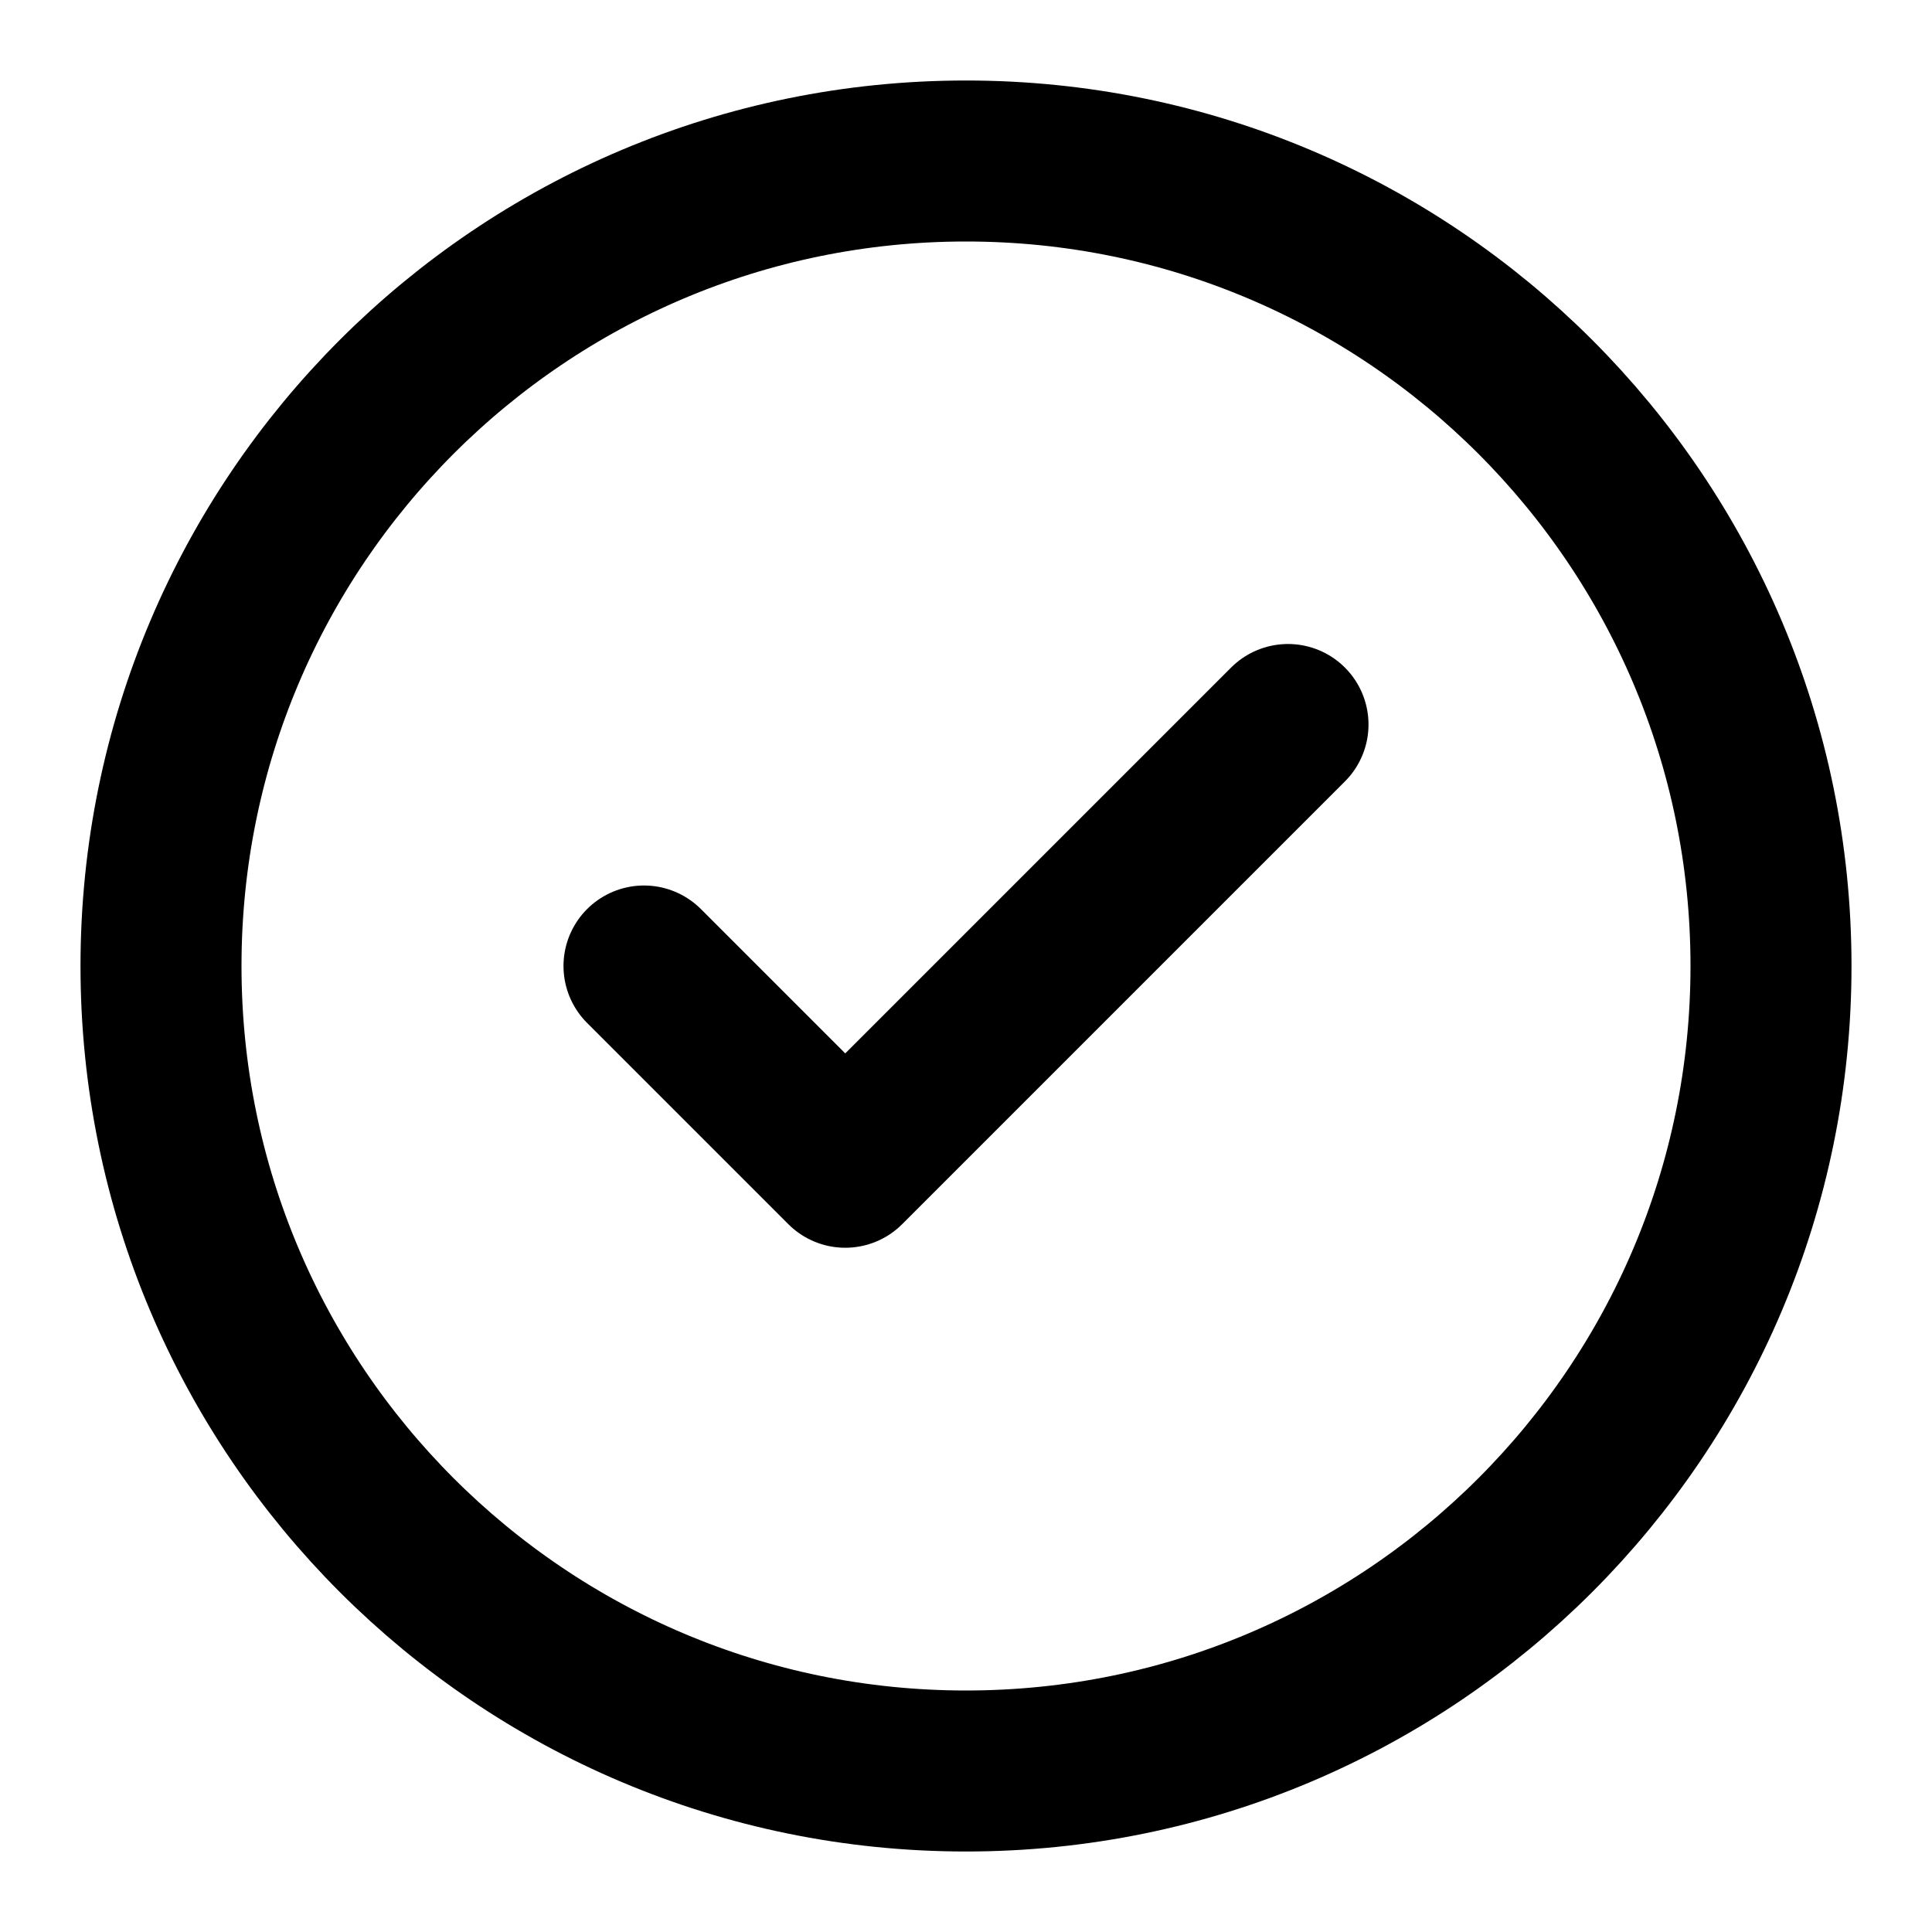
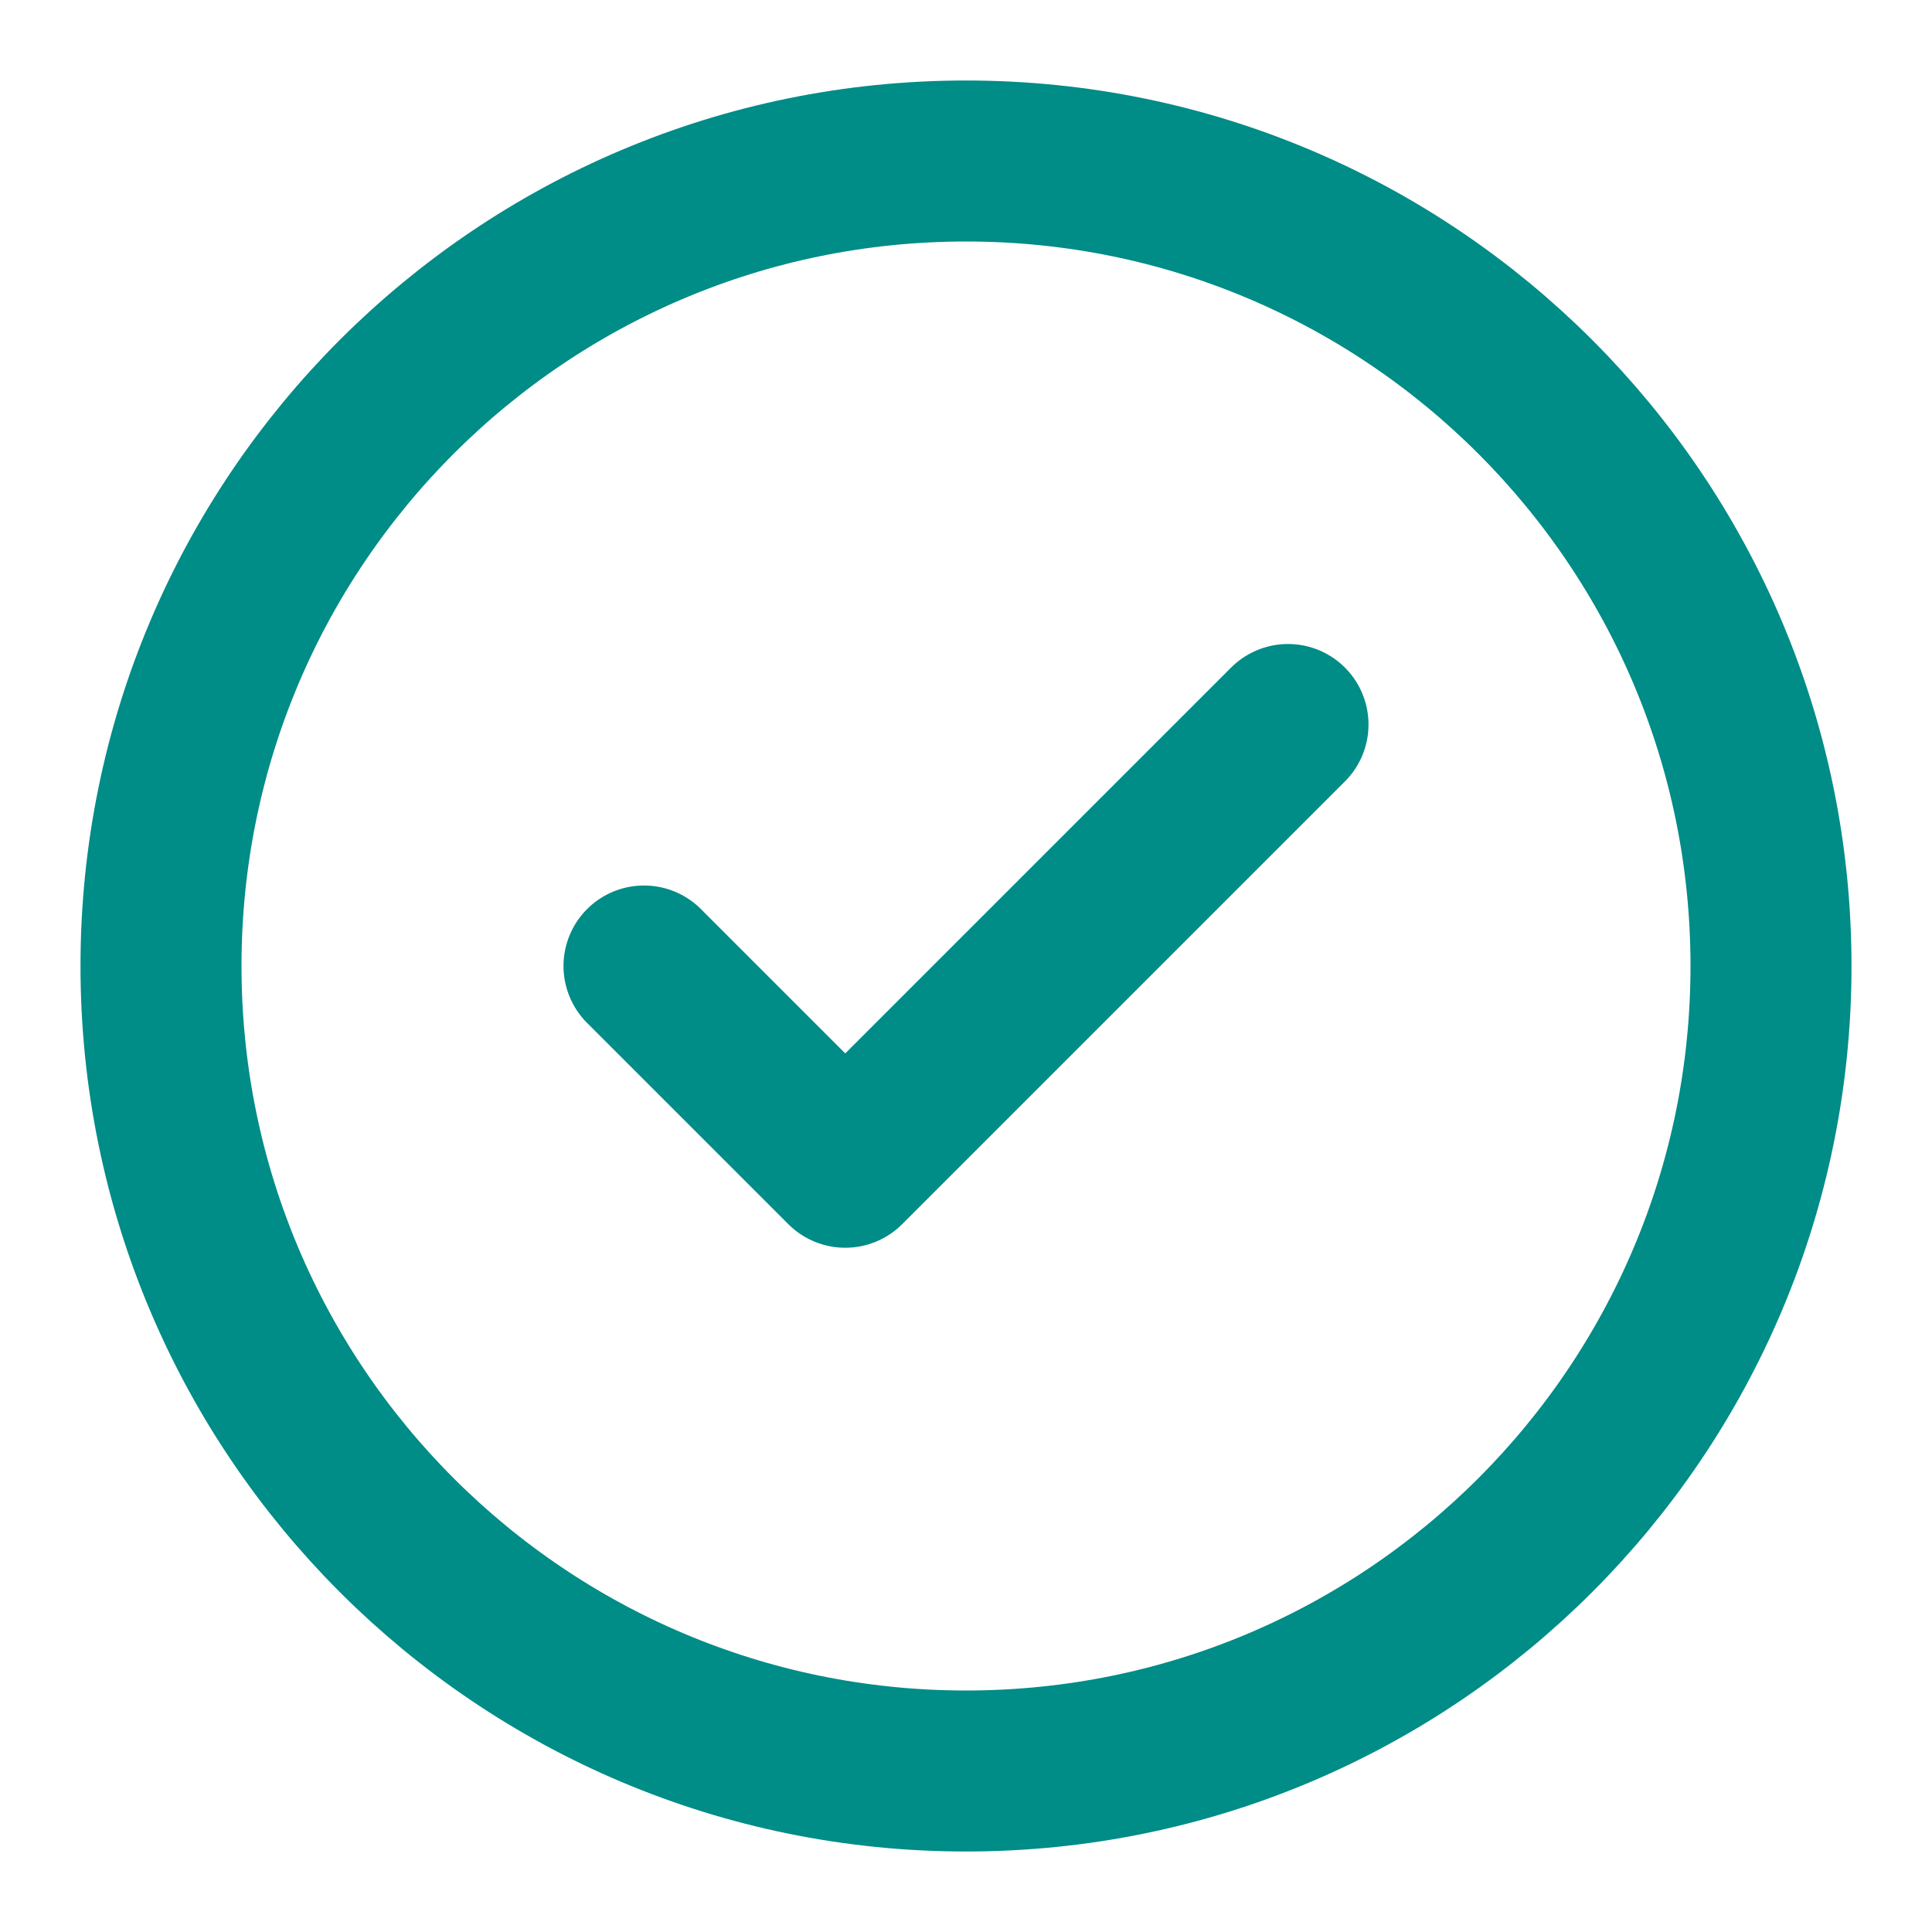
- <svg xmlns="http://www.w3.org/2000/svg" width="24" height="24" viewBox="0 0 24 24" fill="none" stroke="currentColor" stroke-width="2" stroke-linecap="round" stroke-linejoin="round" class="lucide lucide-circle-check preview-icon">
+ <svg xmlns="http://www.w3.org/2000/svg" width="24" height="24" viewBox="0 0 24 24" fill="none" stroke="#008C87" stroke-width="2" stroke-linecap="round" stroke-linejoin="round" class="lucide lucide-circle-check preview-icon">
  <circle cx="12" cy="12" r="10" />
  <path d="m16 9-5.5 5.5L8 12" />
</svg>
